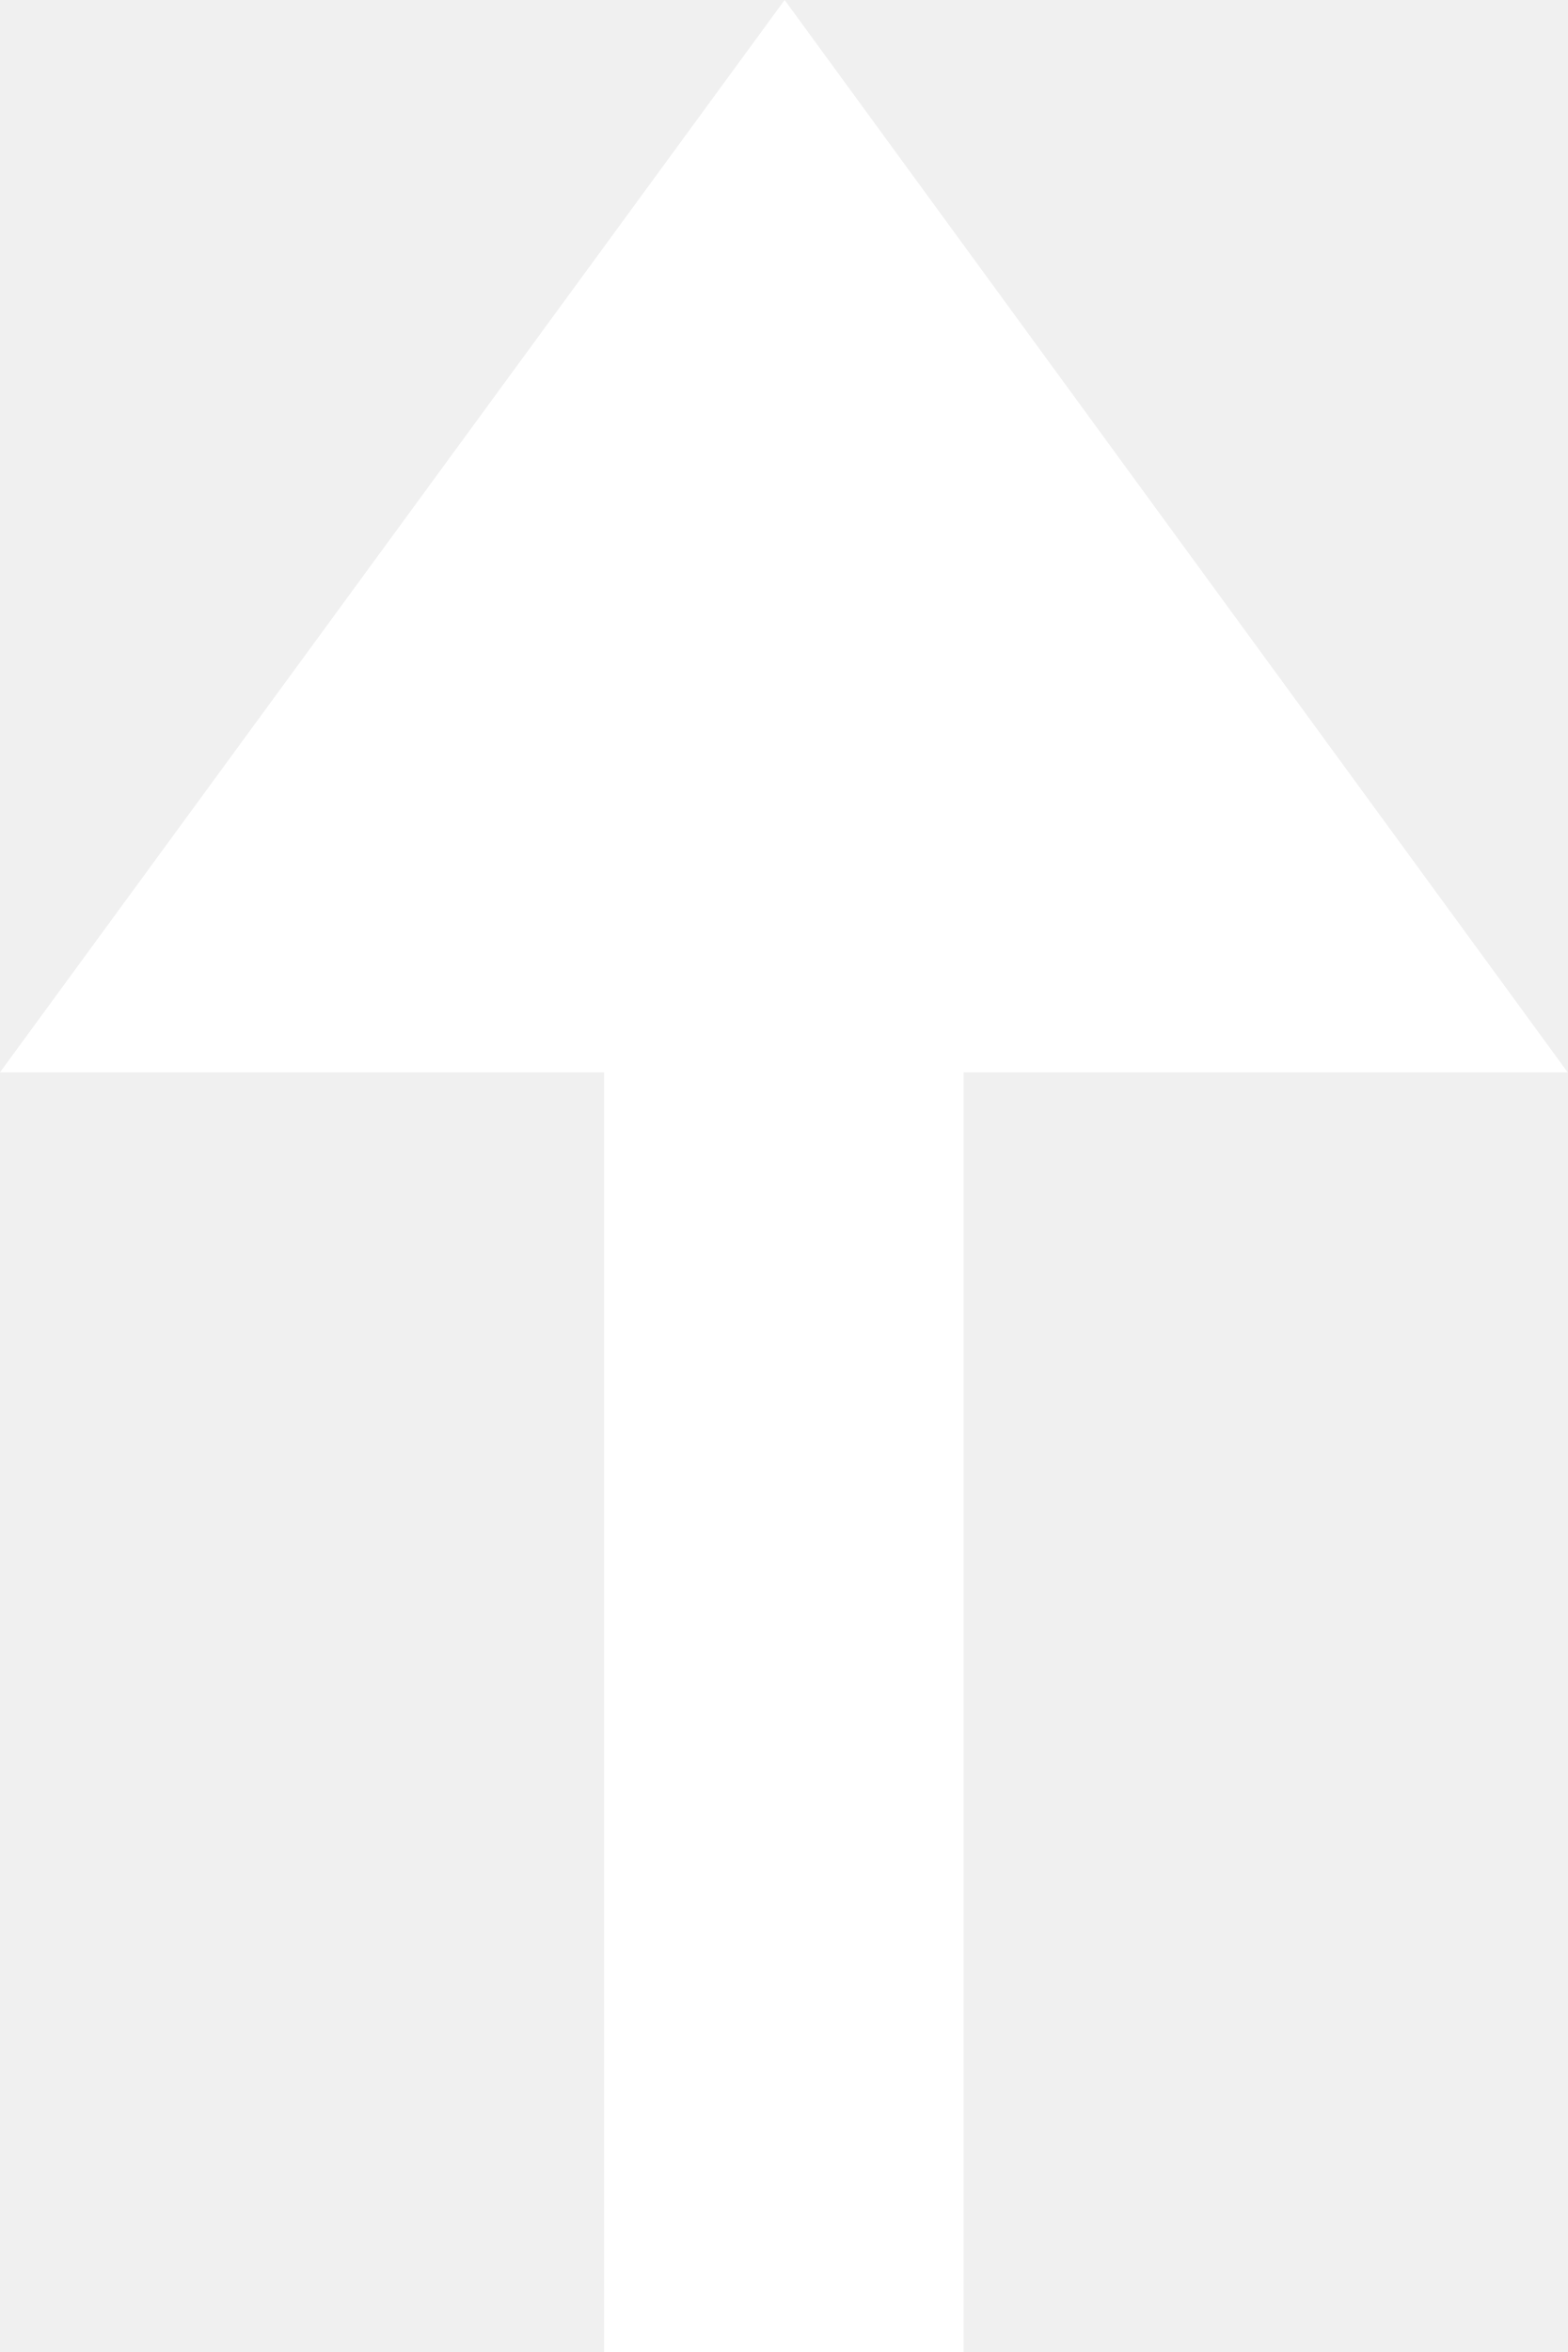
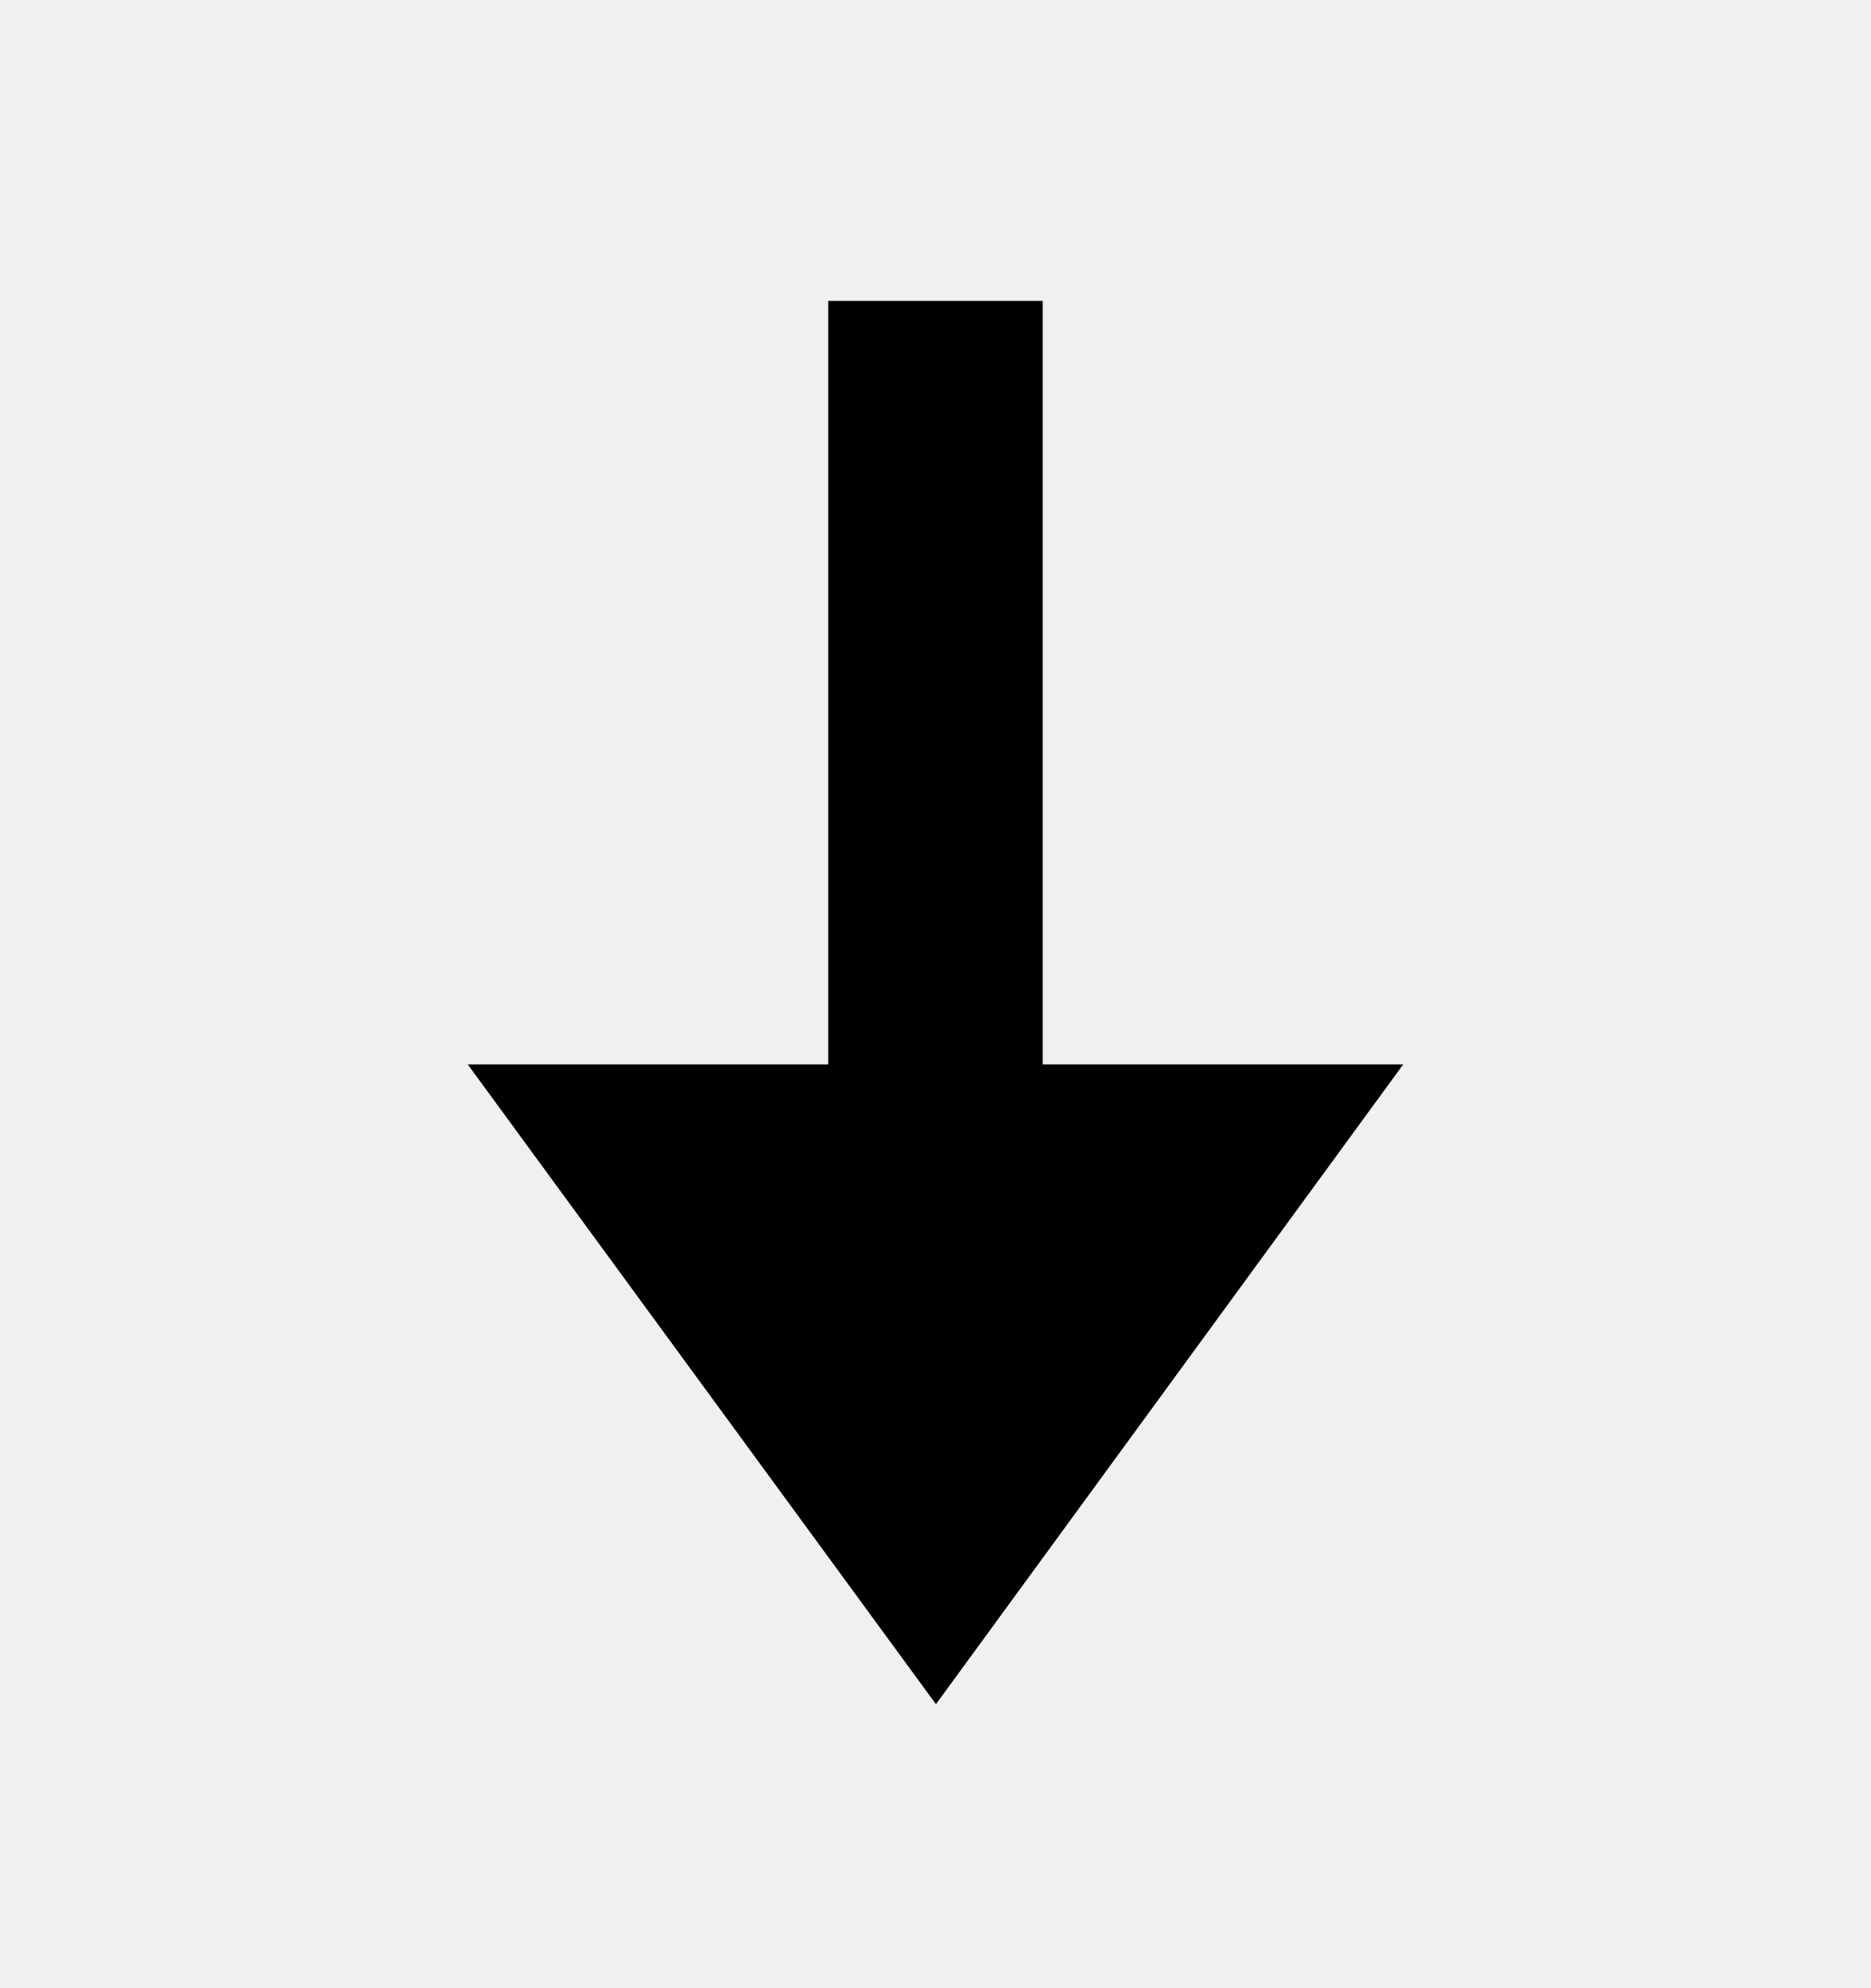
- <svg xmlns="http://www.w3.org/2000/svg" width="8" height="12" viewBox="0 0 8 12" fill="none">
-   <path d="M4.004 2.686e-06L-2.05117e-06 5.471L3.083 5.471L3.083 12L4.917 12L4.917 5.471L8 5.471L4.004 2.686e-06Z" fill="white" />
+ <svg xmlns="http://www.w3.org/2000/svg" width="16" height="17" viewBox="0 0 16 17" fill="none">
+   <path d="M8.004 14.573L4 9.102L7.083 9.102L7.083 2.573L8.917 2.573L8.917 9.102L12 9.102L8.004 14.573Z" fill="currentColor" />
</svg>
